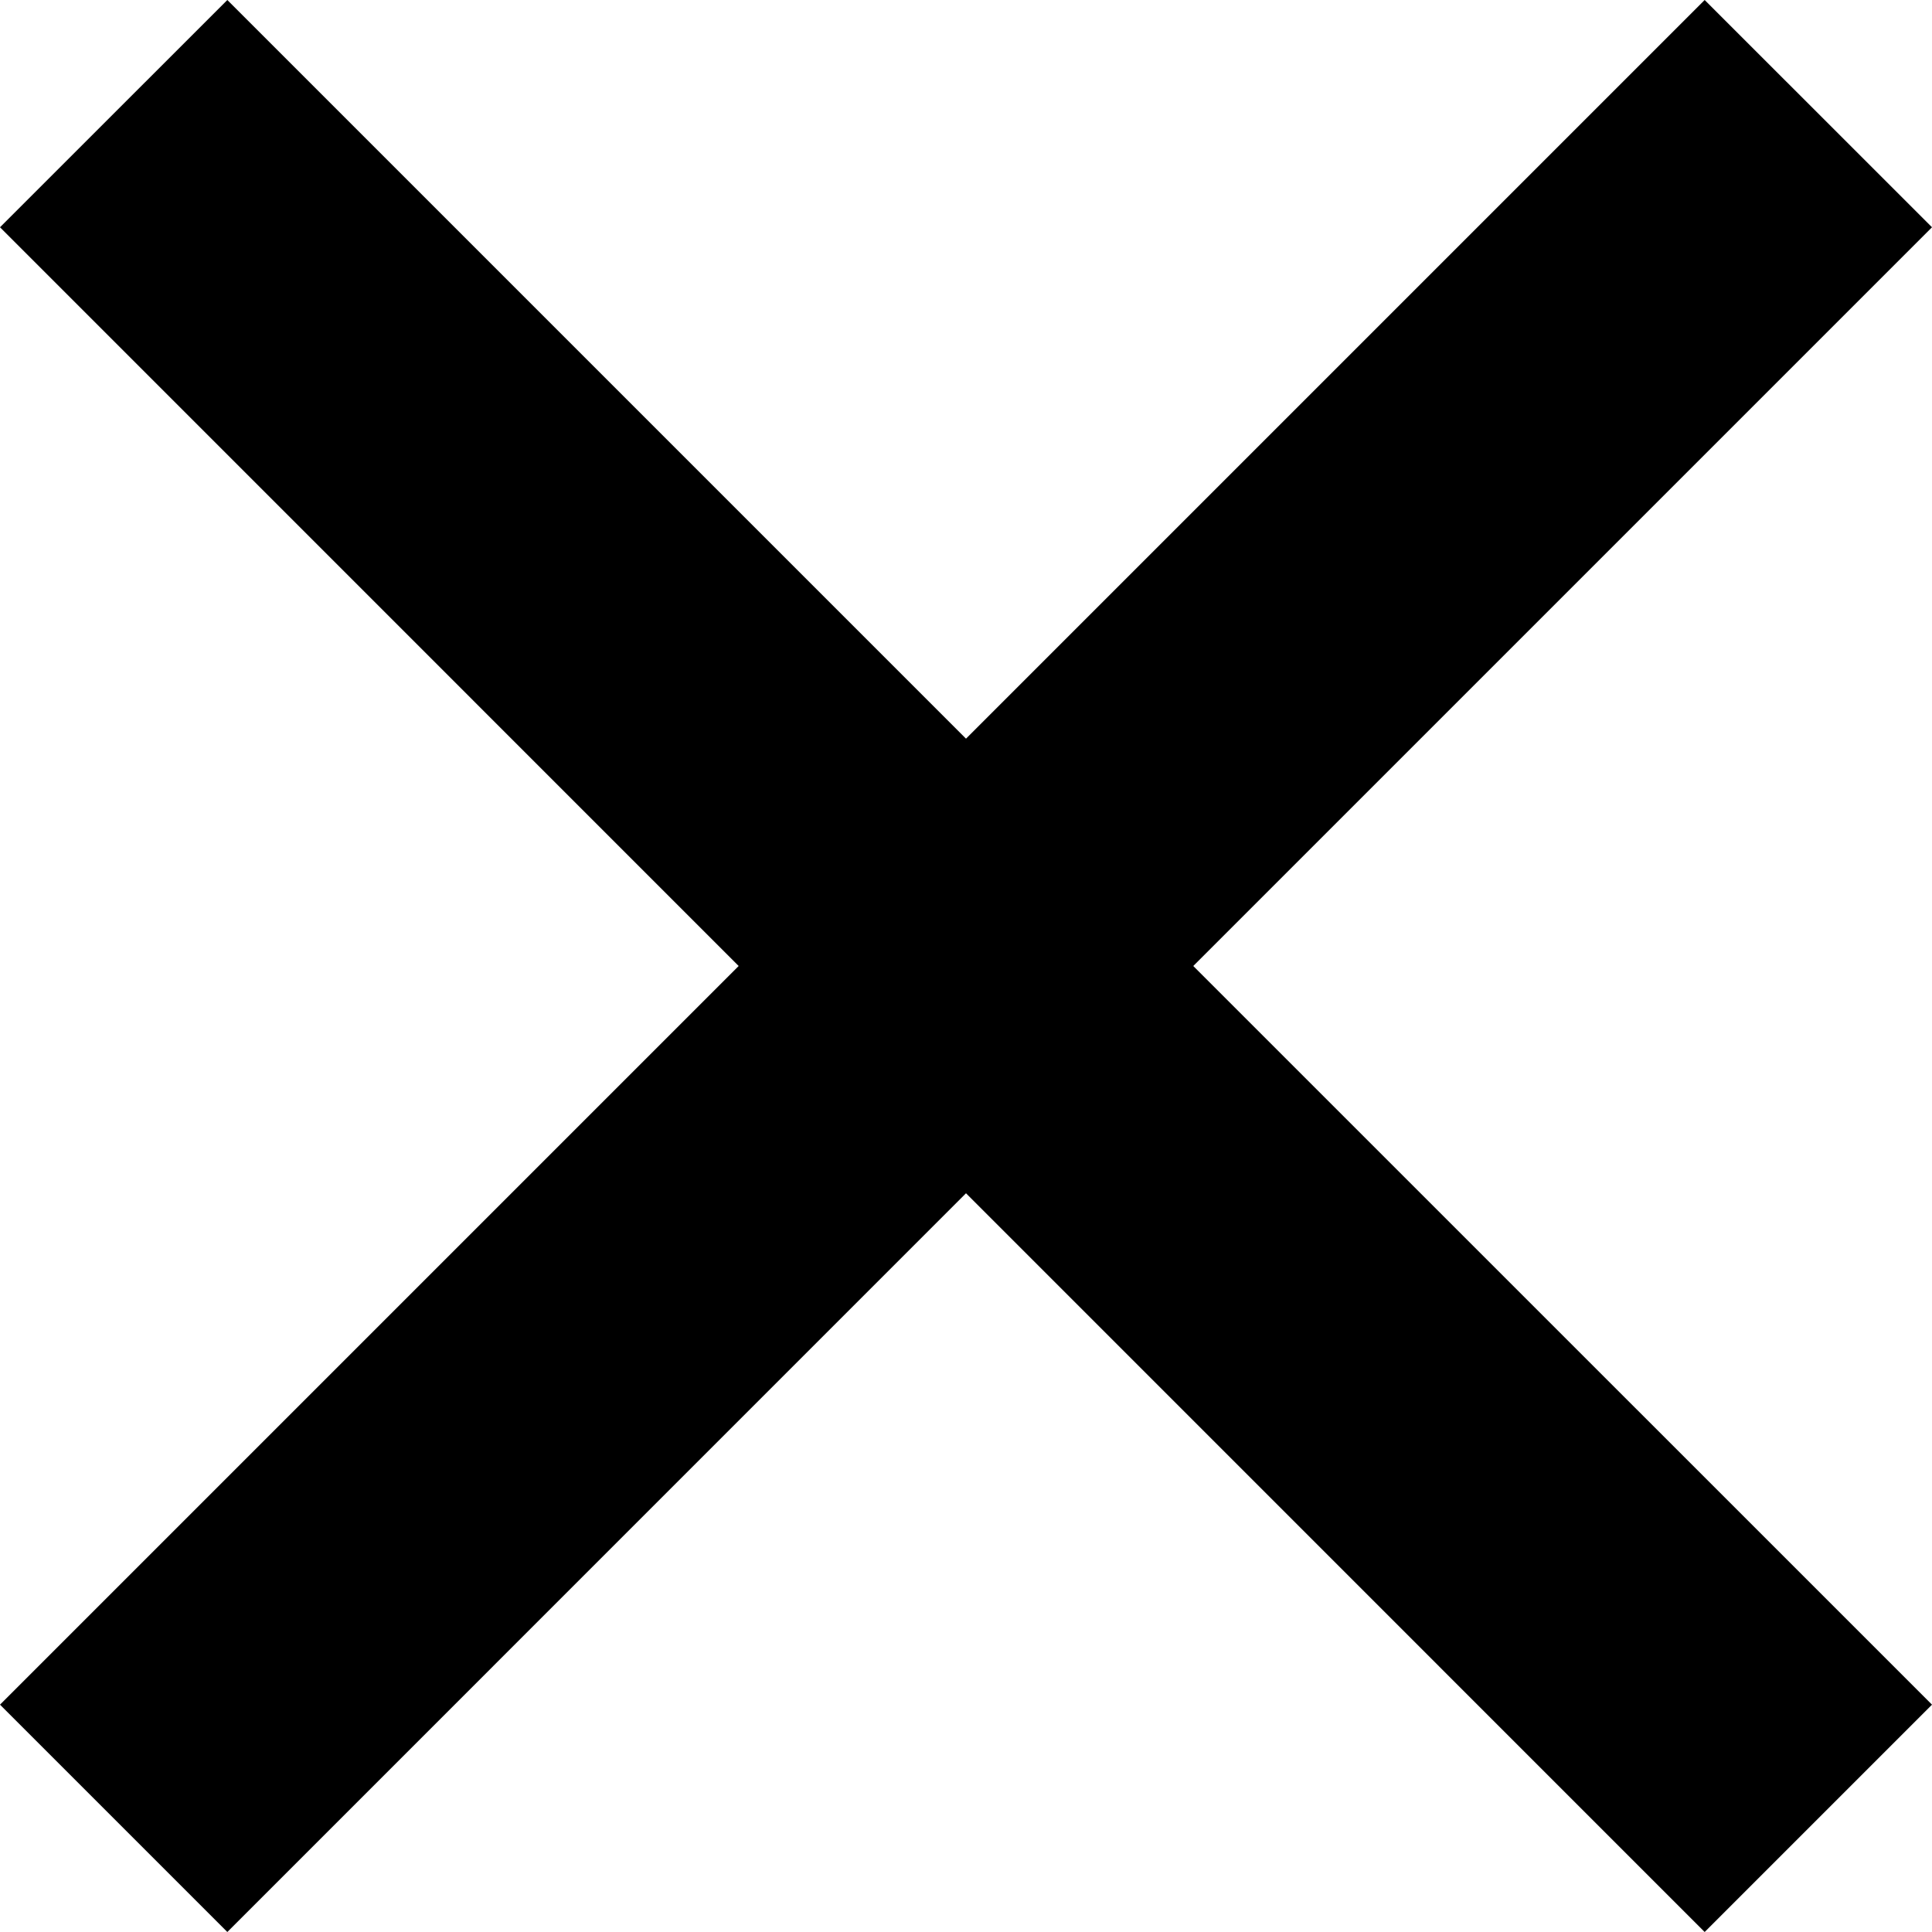
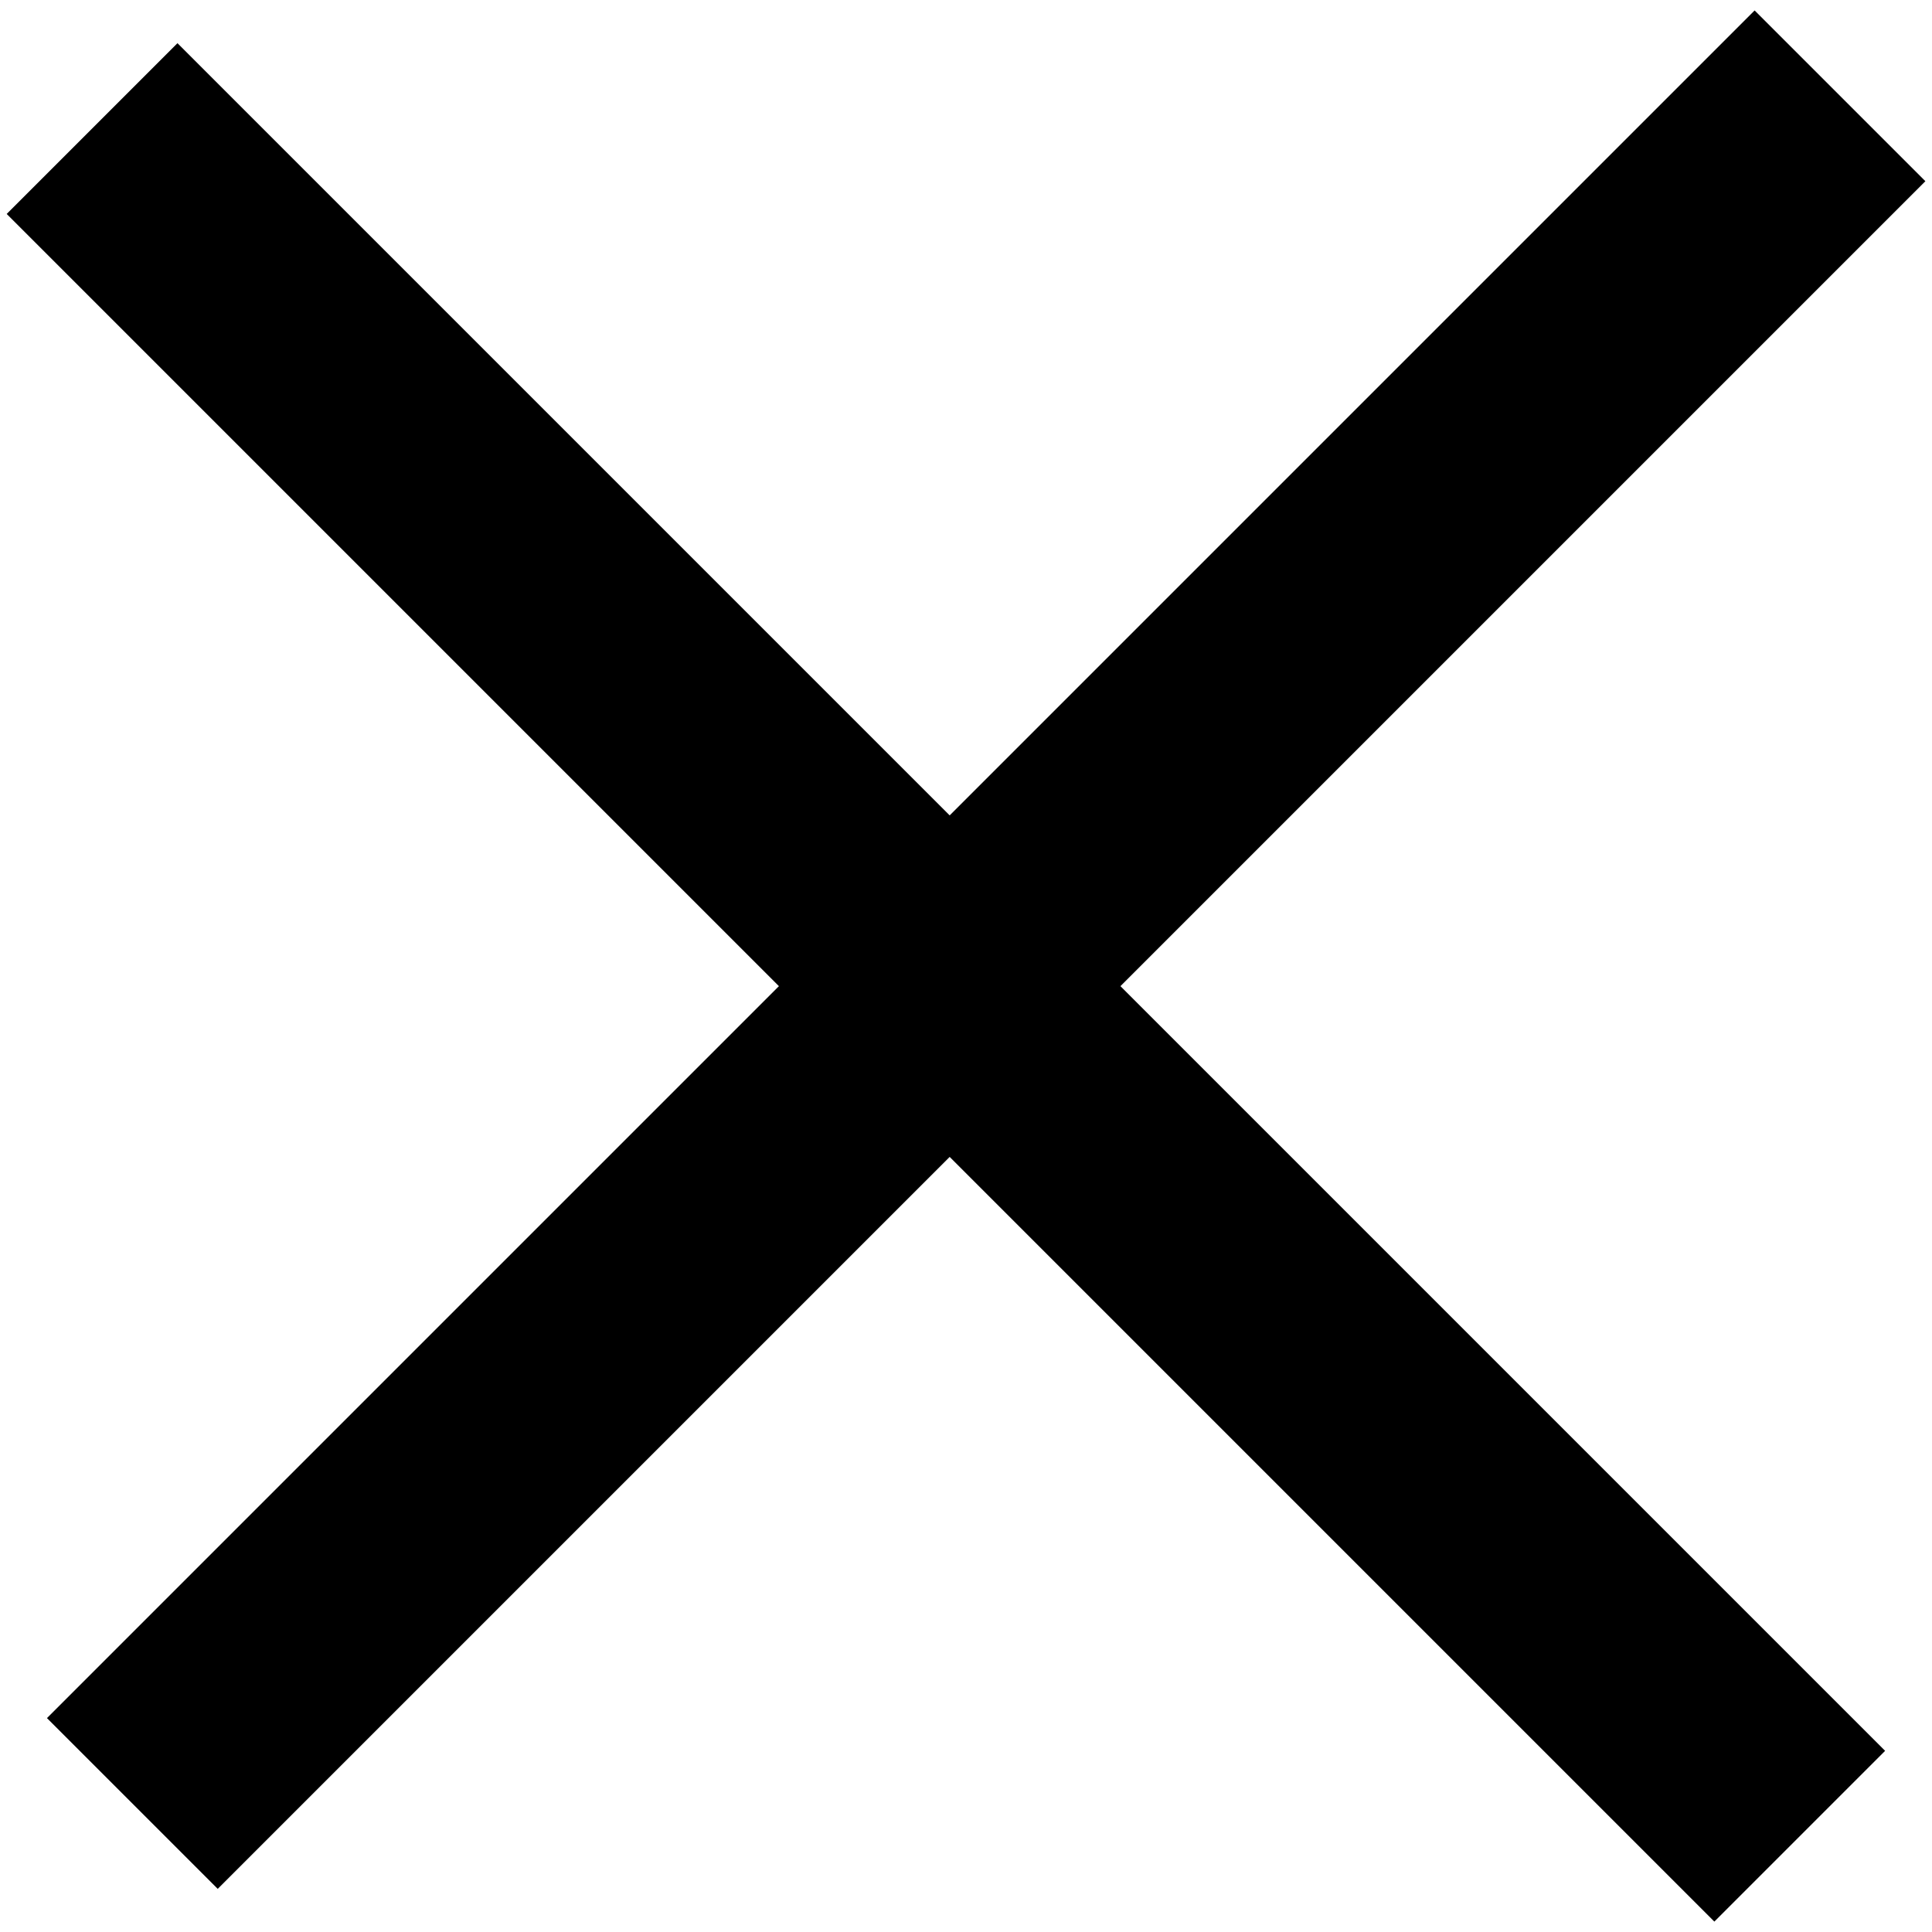
- <svg xmlns="http://www.w3.org/2000/svg" version="1.1" id="Слой_1" x="0px" y="0px" width="24.042px" height="24.042px" viewBox="0 0 24.042 24.042" style="enable-background:new 0 0 24.042 24.042;" xml:space="preserve">
-   <polygon style="fill-rule:evenodd;clip-rule:evenodd;" points="24.042,2.828 21.213,0 12.021,9.192 2.829,0 0,2.828 9.192,12.021   0,21.213 2.829,24.042 12.021,14.849 21.213,24.042 24.042,21.213 14.849,12.021 " />
+ <svg xmlns="http://www.w3.org/2000/svg" version="1.1" id="Слой_1" x="0px" y="0px" width="16px" height="16px" viewBox="6.5 7 16 16" enable-background="new 6.5 7 16 16" xml:space="preserve">
+   <rect x="4.333" y="14.135" transform="matrix(-0.7071 -0.7071 0.7071 -0.7071 13.7665 35.9726)" width="20" height="2" />
+   <rect x="4.667" y="13.865" transform="matrix(0.7071 -0.7071 0.7071 0.7071 -6.215 14.7247)" width="20" height="2" />
</svg>
